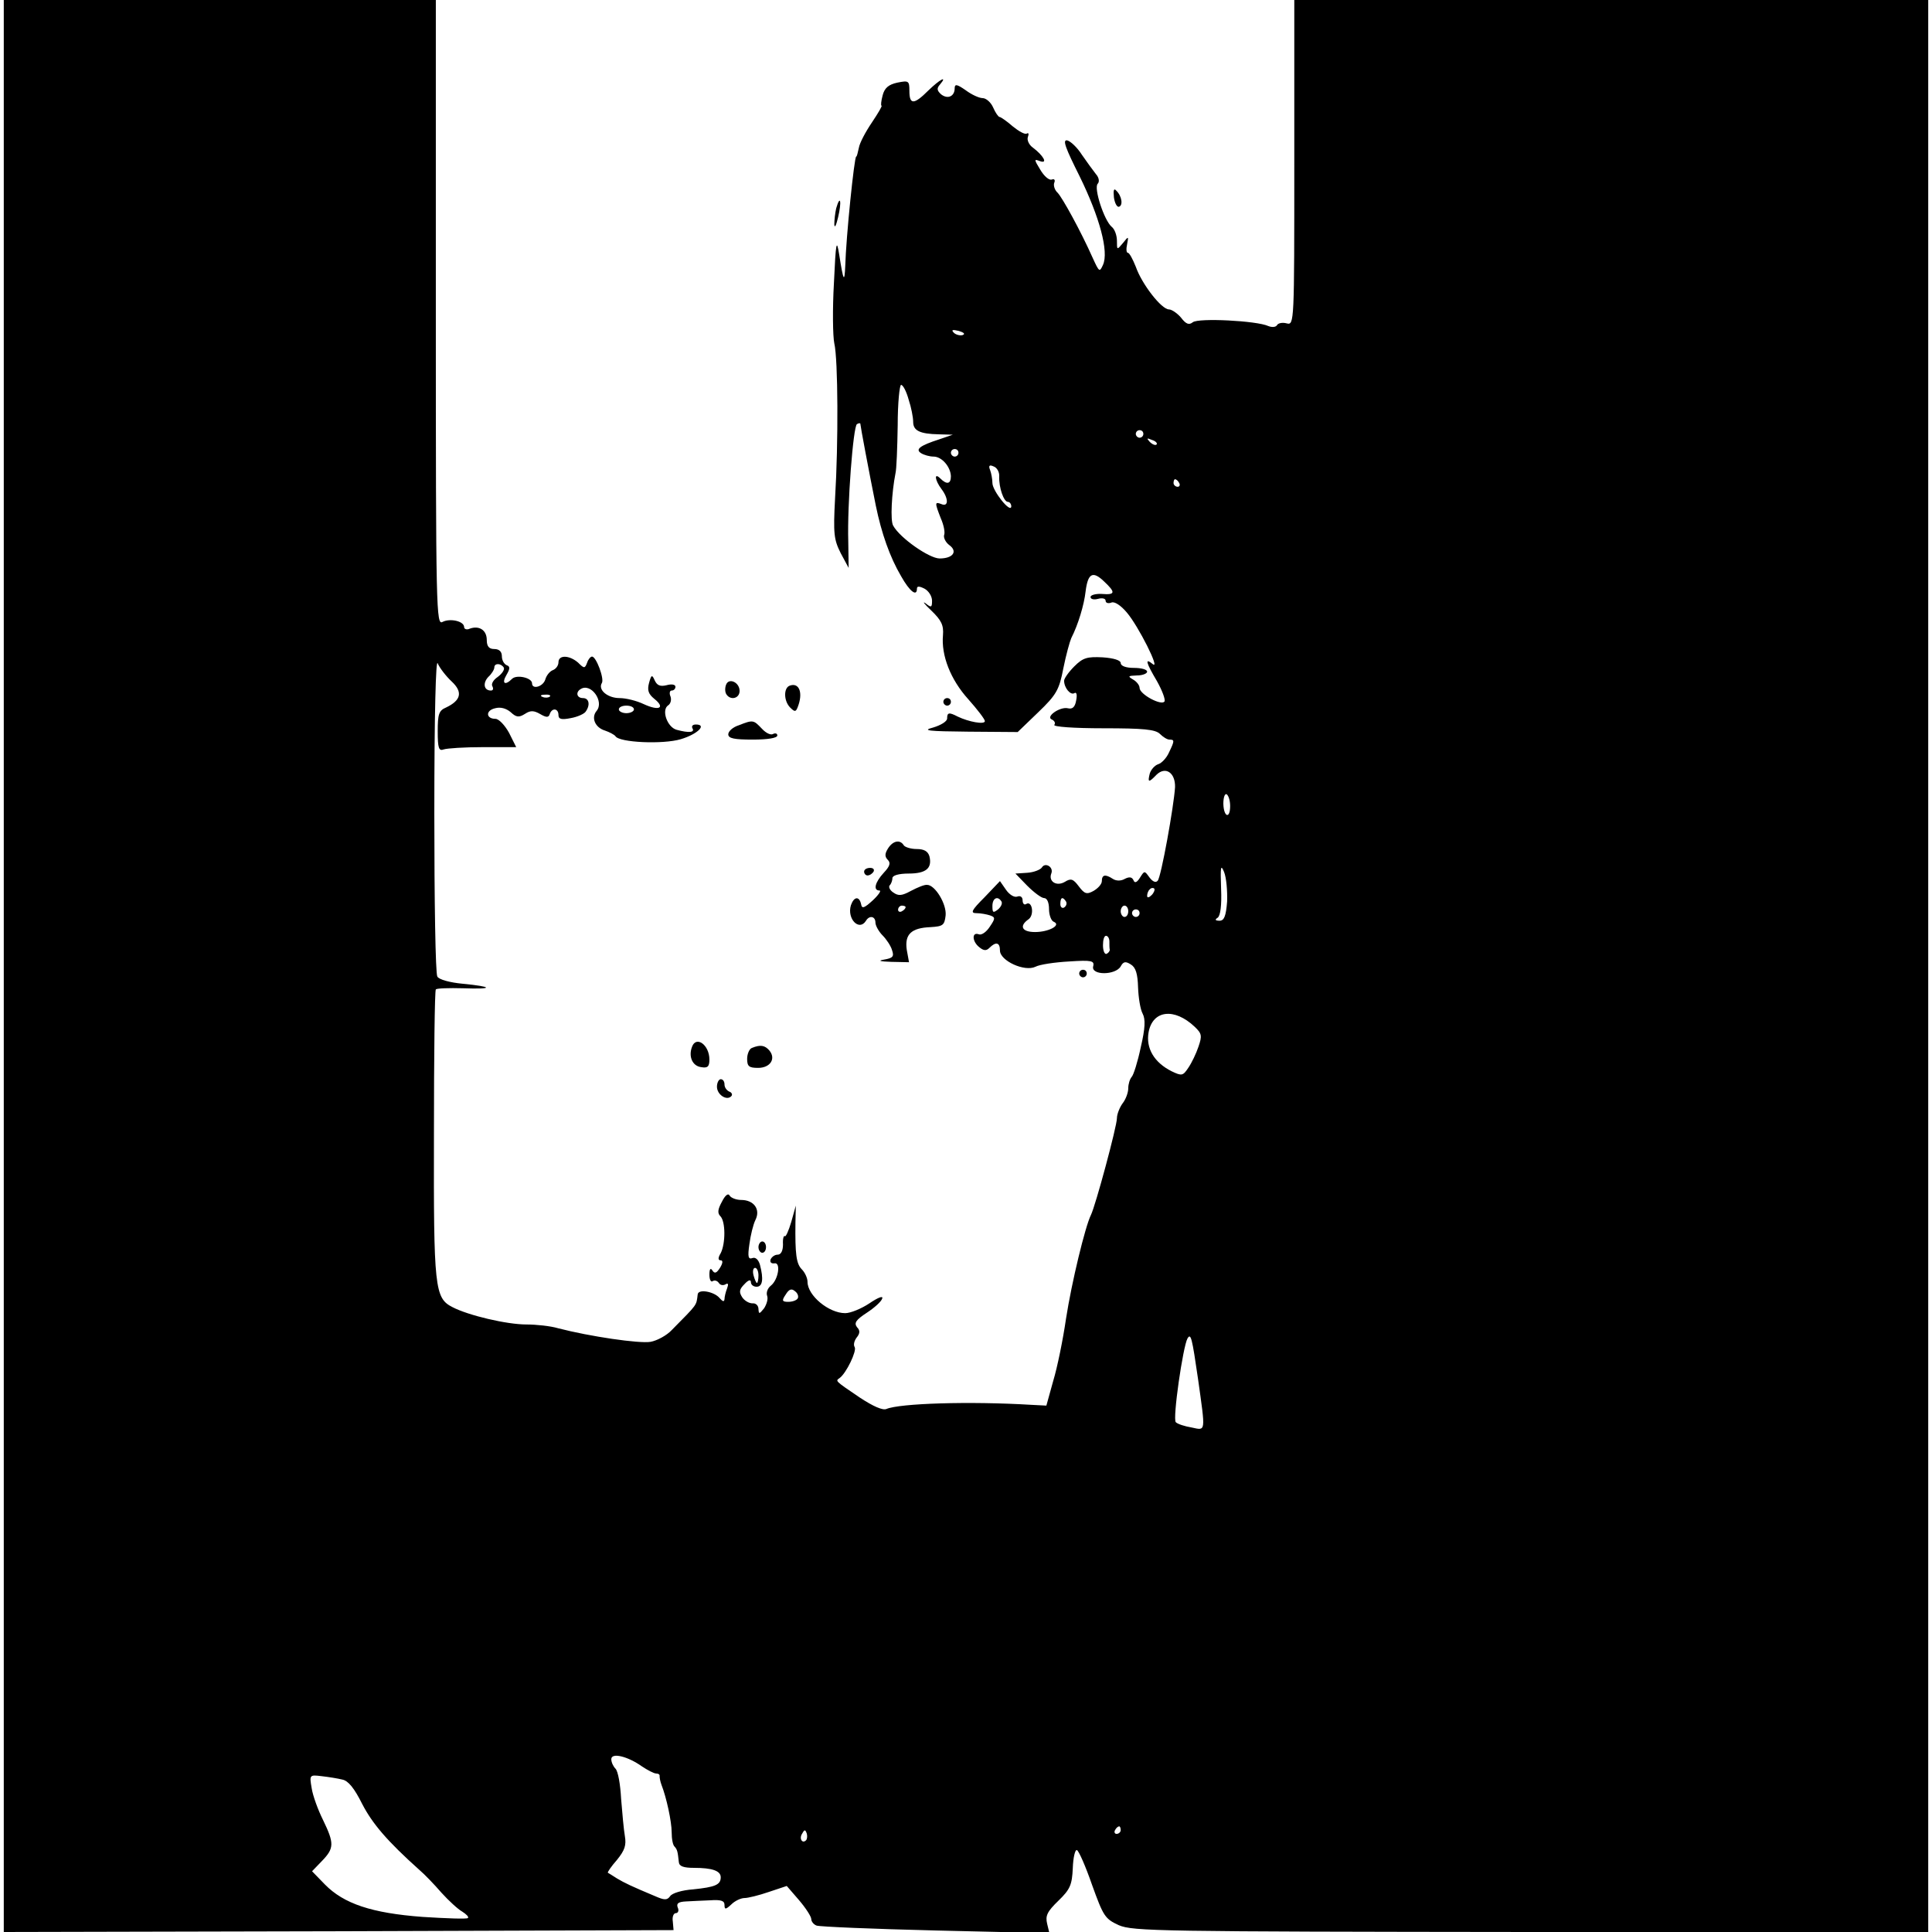
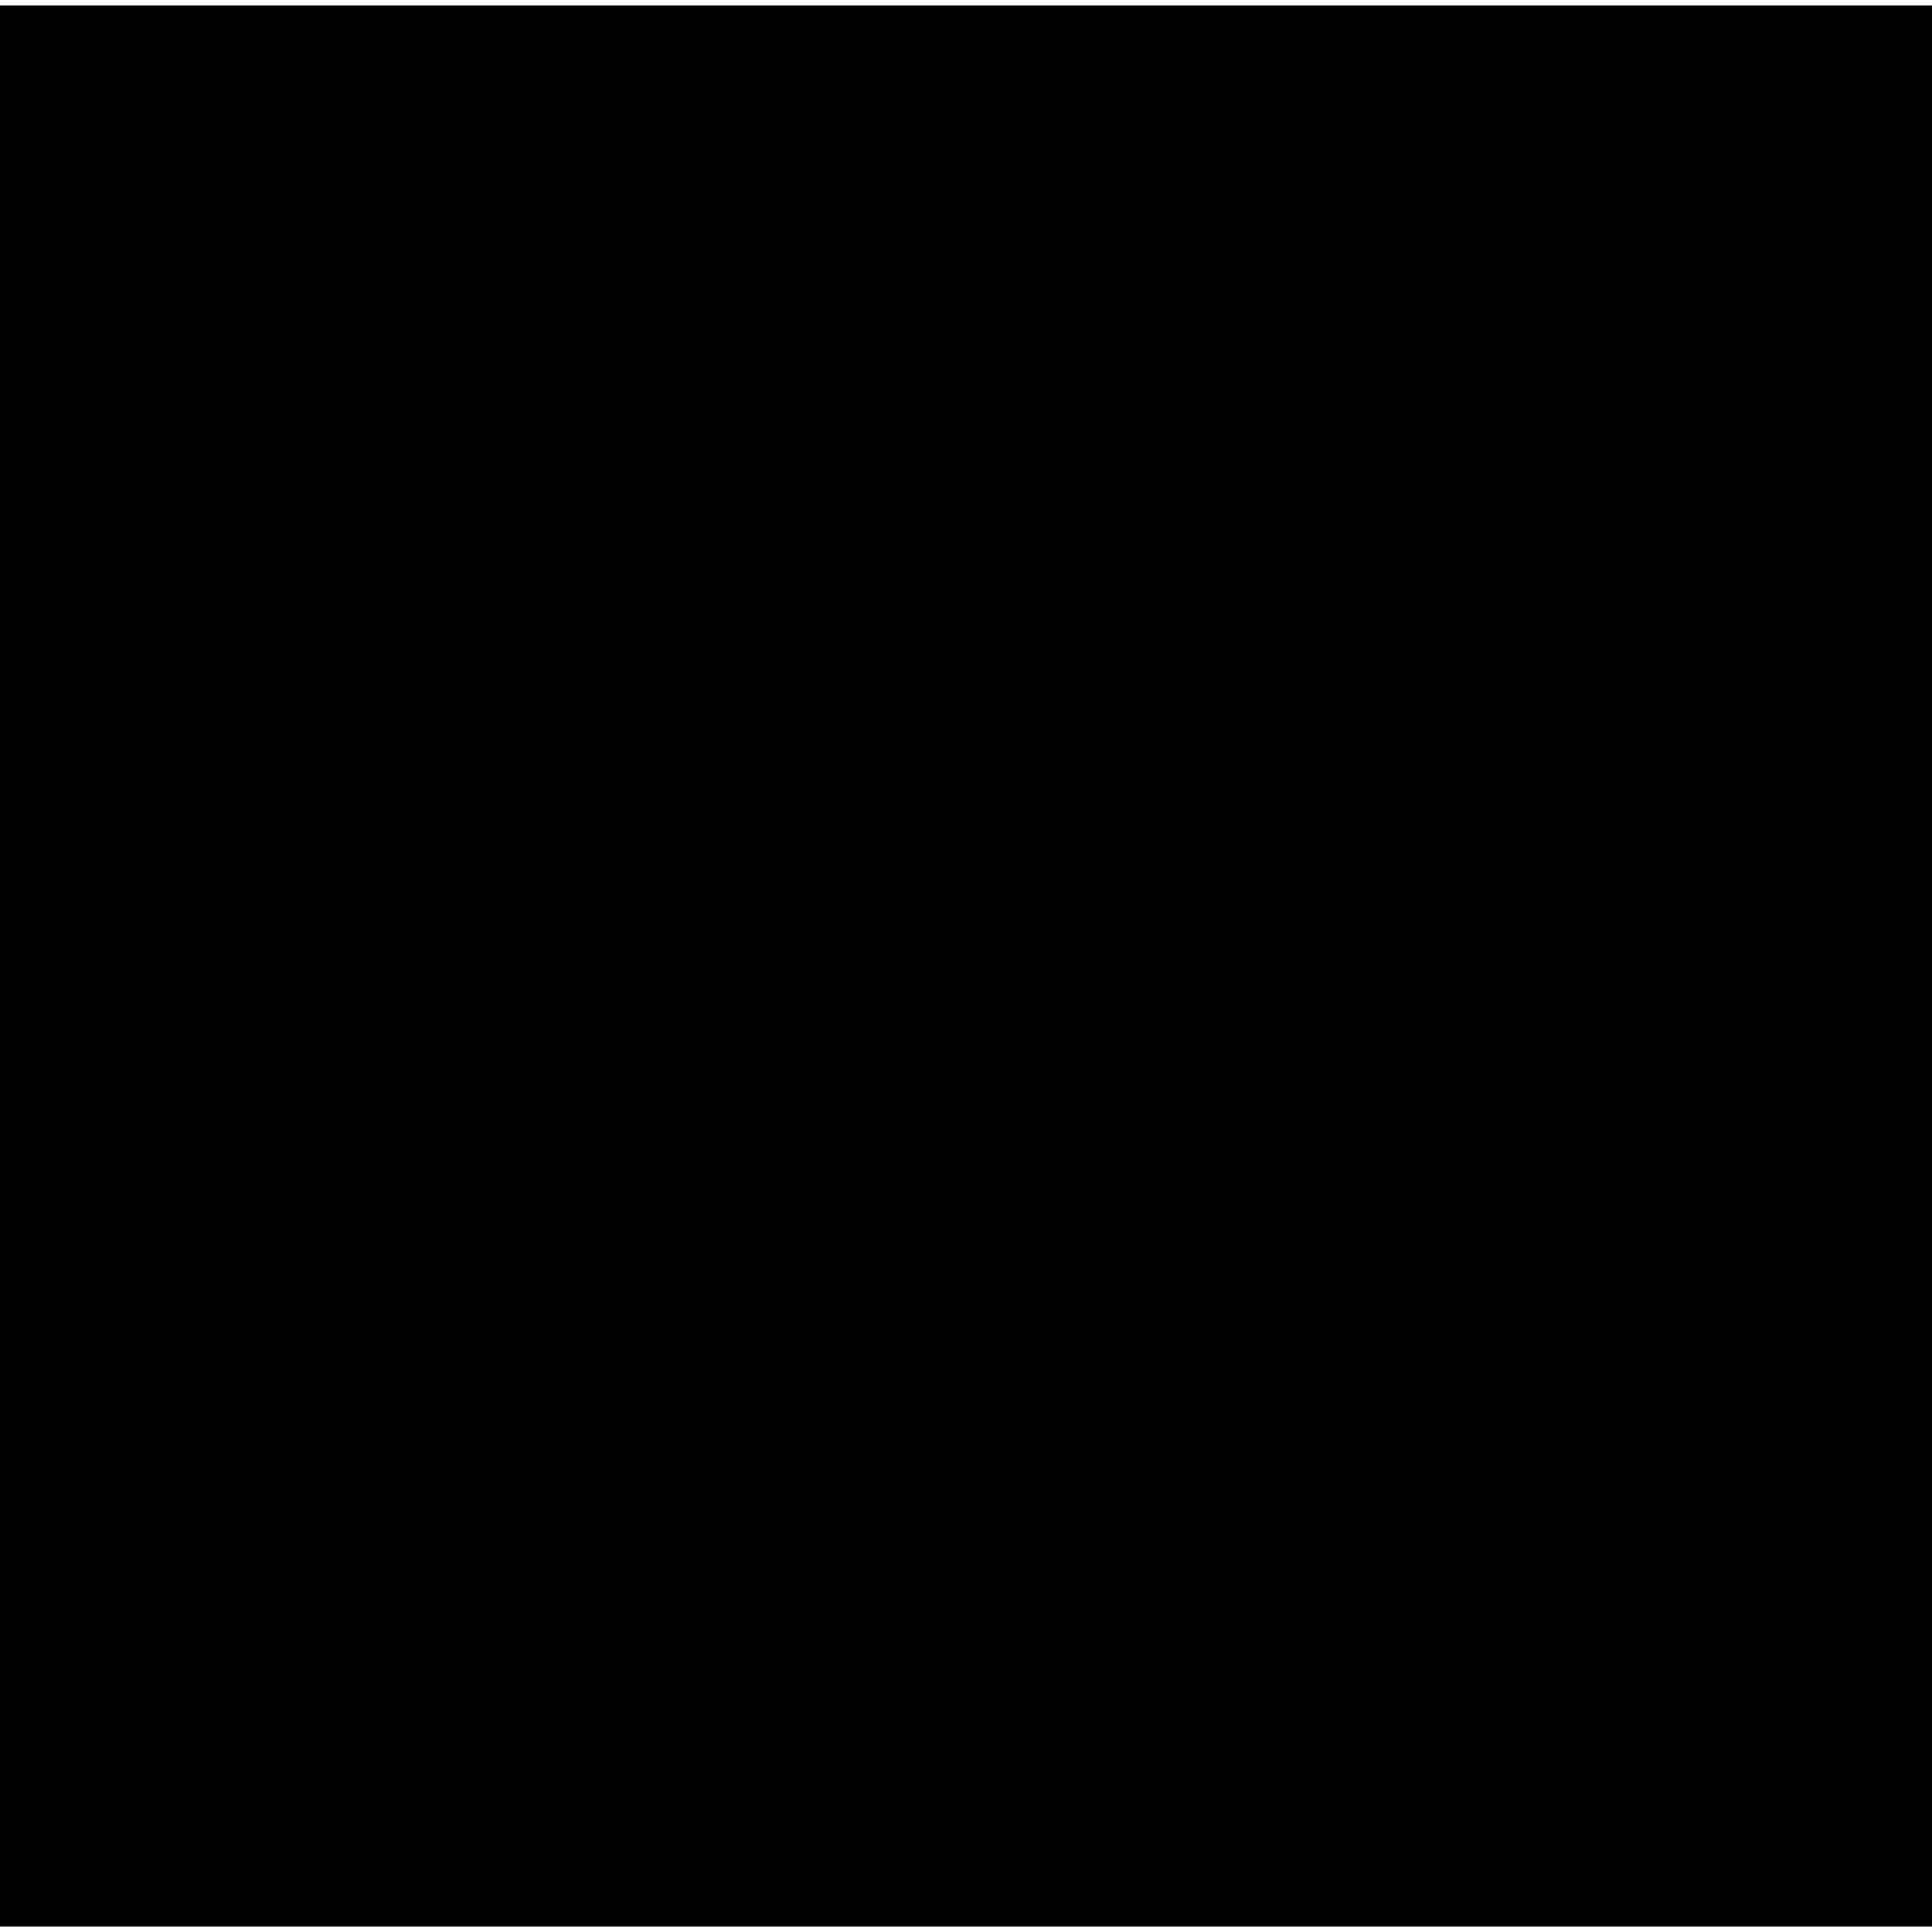
- <svg xmlns="http://www.w3.org/2000/svg" version="1.0" width="512pt" height="512pt" viewBox="0 0 512 512" preserveAspectRatio="xMidYMid meet">
-   <g transform="translate(0,512) scale(0.1,-0.1)" fill="#000000" stroke="none">
-     <path d="M10 2560 l0 -2560 888 2 887 3 -2 23 c-2 12 2 22 8 22 6 0 9 7 5 15 -4 11 2 15 22 16 15 1 44 2 64 3 28 2 38 -1 38 -12 0 -13 3 -13 18 1 10 10 26 17 35 17 9 0 38 7 64 16 l48 16 32 -37 c18 -21 33 -44 33 -51 0 -6 6 -14 14 -17 8 -3 150 -9 316 -13 l301 -7 -6 25 c-5 21 0 32 30 61 31 30 36 42 38 86 1 28 6 50 11 48 5 -2 23 -43 40 -92 30 -83 34 -90 71 -107 38 -16 105 -17 1093 -18 l1052 0 0 2560 0 2560 -840 0 -840 0 0 -431 c0 -426 0 -431 -20 -426 -11 3 -23 1 -26 -5 -3 -5 -13 -6 -23 -2 -30 14 -185 22 -200 10 -10 -8 -18 -5 -31 12 -10 12 -25 22 -32 22 -20 0 -72 67 -88 113 -8 20 -17 37 -21 37 -4 0 -5 10 -2 23 4 21 4 22 -11 3 -16 -19 -16 -19 -16 6 0 14 -6 31 -14 37 -20 17 -48 103 -37 114 5 5 4 16 -5 26 -7 9 -24 32 -37 51 -12 19 -30 36 -39 38 -13 2 -4 -21 33 -95 53 -108 78 -200 62 -235 -9 -20 -10 -19 -27 18 -32 72 -80 159 -93 173 -8 7 -12 20 -9 27 3 7 0 11 -7 8 -7 -2 -20 9 -30 26 -17 28 -17 29 -1 23 22 -8 9 15 -19 36 -10 7 -16 20 -13 28 3 8 2 12 -3 9 -5 -3 -21 6 -37 19 -16 14 -32 25 -35 25 -3 0 -11 11 -17 25 -6 14 -19 25 -28 25 -9 0 -29 9 -45 21 -23 16 -29 17 -29 5 0 -21 -18 -30 -36 -16 -11 10 -12 16 -3 26 21 25 0 14 -31 -16 -38 -38 -50 -38 -50 -1 0 27 -2 28 -32 22 -23 -5 -34 -14 -39 -34 -4 -15 -5 -27 -3 -27 3 0 -9 -20 -25 -44 -17 -25 -33 -55 -35 -68 -3 -13 -5 -23 -7 -23 -5 0 -27 -214 -29 -290 -2 -46 -5 -40 -16 30 -7 44 -9 34 -14 -75 -4 -69 -3 -141 1 -160 10 -42 11 -264 2 -411 -5 -94 -3 -109 15 -145 l21 -39 -1 70 c-3 97 13 305 23 311 5 3 9 3 9 1 0 -5 23 -128 41 -217 15 -73 37 -136 67 -187 23 -41 42 -55 42 -33 0 7 6 7 20 0 11 -6 20 -20 20 -32 0 -18 -2 -19 -17 -7 -10 7 -3 -2 15 -19 27 -26 33 -39 31 -65 -5 -54 20 -118 67 -170 24 -27 44 -53 44 -58 0 -10 -43 -2 -72 12 -23 12 -28 11 -28 -5 0 -8 -17 -18 -37 -24 -31 -8 -14 -10 93 -11 l131 -1 54 52 c49 47 56 60 67 117 7 35 17 71 21 80 18 35 34 88 38 124 6 48 19 55 49 26 31 -29 30 -36 -6 -33 -16 1 -30 -3 -30 -8 0 -6 9 -8 20 -5 11 3 20 1 20 -5 0 -6 7 -8 15 -5 8 4 25 -7 41 -26 31 -36 90 -154 69 -137 -22 18 -18 4 11 -45 14 -25 23 -49 20 -54 -8 -12 -66 19 -66 36 0 7 -8 17 -17 22 -15 9 -14 10 10 11 15 0 27 5 27 10 0 6 -16 10 -35 10 -21 0 -35 5 -35 13 0 7 -18 13 -48 15 -41 2 -52 -1 -75 -24 -15 -15 -27 -32 -27 -38 0 -19 17 -39 27 -33 6 4 8 -4 5 -19 -3 -18 -10 -24 -22 -21 -21 5 -61 -23 -42 -30 6 -3 10 -9 6 -14 -3 -5 51 -9 130 -9 106 0 138 -3 150 -15 8 -8 19 -15 25 -15 14 0 14 -3 -1 -34 -6 -14 -19 -28 -28 -31 -10 -3 -20 -15 -23 -25 -6 -24 -3 -25 18 -3 24 23 50 5 49 -33 -3 -50 -37 -239 -46 -248 -5 -6 -13 -3 -22 9 -13 18 -13 18 -25 -1 -8 -13 -14 -15 -17 -7 -4 9 -11 10 -23 4 -10 -6 -23 -6 -32 0 -20 13 -29 11 -29 -6 0 -8 -10 -19 -22 -26 -18 -10 -24 -8 -39 12 -15 20 -21 22 -37 12 -22 -13 -44 1 -36 22 7 17 -16 31 -25 16 -4 -6 -22 -13 -39 -14 l-31 -2 31 -32 c18 -18 38 -33 45 -33 8 0 13 -12 13 -29 0 -16 6 -32 13 -34 20 -9 -14 -27 -50 -27 -35 0 -43 16 -17 34 16 12 9 51 -7 40 -5 -3 -9 2 -9 10 0 9 -6 13 -14 10 -8 -3 -21 5 -30 18 l-16 23 -41 -43 c-35 -35 -38 -42 -21 -42 11 0 27 -3 36 -6 14 -5 14 -8 -1 -30 -9 -14 -22 -23 -29 -20 -19 7 -18 -19 1 -34 12 -10 19 -10 27 -2 17 17 28 15 28 -7 0 -27 65 -57 94 -43 11 6 52 12 89 14 60 4 68 2 64 -13 -6 -24 59 -24 73 0 7 13 13 14 27 5 13 -8 18 -25 19 -61 1 -27 6 -58 12 -69 8 -15 7 -39 -5 -90 -8 -38 -19 -73 -24 -78 -5 -6 -9 -19 -9 -30 0 -12 -7 -30 -15 -40 -8 -11 -15 -29 -15 -39 0 -22 -57 -233 -69 -257 -15 -30 -51 -178 -66 -275 -8 -55 -23 -129 -34 -165 l-18 -65 -39 2 c-165 10 -350 4 -385 -11 -10 -4 -35 7 -70 30 -68 46 -65 44 -54 52 18 13 46 72 40 82 -4 6 -1 17 5 25 9 11 10 19 1 28 -8 11 -3 19 26 38 20 13 39 30 41 38 3 8 -12 2 -34 -13 -21 -14 -50 -26 -64 -26 -44 0 -100 47 -100 83 0 10 -7 25 -15 33 -15 15 -18 41 -17 124 l1 45 -12 -43 c-7 -24 -15 -41 -17 -38 -3 3 -6 -7 -5 -22 0 -16 -5 -27 -14 -27 -8 0 -16 -6 -19 -13 -2 -7 2 -11 10 -10 18 4 11 -43 -9 -59 -9 -7 -13 -19 -10 -27 3 -8 -1 -22 -8 -33 -13 -16 -14 -16 -15 -2 0 9 -7 16 -16 15 -9 0 -21 7 -27 16 -9 14 -8 21 6 35 10 11 17 13 17 5 0 -7 7 -12 15 -12 16 0 19 20 9 58 -4 14 -12 21 -20 18 -11 -4 -13 3 -8 37 3 23 10 52 16 64 14 28 -4 53 -38 53 -12 0 -26 5 -30 11 -4 8 -12 2 -21 -16 -11 -20 -12 -30 -4 -38 14 -14 14 -72 1 -98 -8 -13 -7 -19 0 -19 6 0 6 -7 -2 -20 -9 -14 -14 -16 -20 -7 -5 8 -8 4 -8 -11 0 -13 4 -21 9 -17 5 3 12 1 16 -5 4 -6 11 -7 17 -4 8 5 9 1 5 -10 -4 -10 -7 -23 -7 -29 -1 -8 -5 -6 -13 3 -14 17 -56 25 -58 10 -4 -31 1 -24 -69 -95 -13 -14 -39 -28 -56 -31 -30 -5 -160 14 -245 36 -20 6 -58 10 -84 10 -52 0 -154 24 -196 46 -47 24 -50 50 -49 458 0 208 2 381 5 384 3 3 35 4 72 3 82 -3 81 4 -1 12 -33 3 -63 11 -67 19 -5 7 -8 202 -8 433 0 264 4 412 9 397 5 -12 22 -34 37 -48 30 -28 25 -50 -15 -69 -19 -8 -22 -18 -22 -63 0 -45 3 -53 16 -48 9 3 55 6 104 6 l88 0 -19 38 c-11 20 -27 37 -36 37 -25 0 -27 22 -1 28 14 4 29 0 41 -10 15 -14 22 -15 38 -5 15 10 24 9 40 0 17 -10 23 -10 26 0 6 17 23 15 23 -3 0 -11 8 -13 33 -8 17 3 35 11 39 17 13 18 9 36 -7 36 -17 0 -20 16 -6 24 27 17 63 -33 42 -58 -15 -18 -4 -44 22 -52 12 -4 25 -11 28 -15 10 -17 126 -22 173 -8 44 13 71 39 40 39 -8 0 -12 -4 -9 -10 7 -11 -9 -13 -42 -4 -25 7 -41 53 -22 65 6 4 9 14 6 23 -4 9 -2 16 3 16 6 0 10 5 10 10 0 6 -10 8 -24 4 -17 -4 -25 0 -31 13 -7 16 -9 15 -15 -7 -5 -19 -2 -29 14 -42 30 -24 13 -33 -28 -14 -19 9 -47 16 -64 16 -32 0 -58 22 -47 40 7 11 -15 70 -26 70 -4 0 -10 -7 -13 -16 -6 -16 -8 -16 -24 0 -23 20 -52 21 -52 1 0 -9 -7 -18 -15 -21 -8 -3 -17 -14 -20 -25 -6 -19 -35 -27 -35 -10 0 15 -41 24 -53 12 -19 -19 -28 -12 -15 10 10 17 10 23 1 26 -7 3 -13 13 -13 24 0 12 -7 19 -20 19 -14 0 -20 7 -20 24 0 26 -20 39 -45 30 -8 -4 -15 -1 -15 4 0 16 -37 24 -57 14 -17 -10 -18 26 -18 819 l0 829 -572 0 -573 0 0 -2560z m2541 1672 c-7 -2 -18 1 -23 6 -8 8 -4 9 13 5 13 -4 18 -8 10 -11z m-143 -171 c7 -21 12 -47 12 -59 0 -23 17 -32 68 -33 l37 -1 -35 -12 c-53 -17 -65 -27 -49 -37 8 -5 23 -9 33 -9 22 0 45 -27 46 -52 0 -21 -11 -23 -28 -6 -17 17 -15 -4 3 -28 19 -25 19 -48 0 -40 -18 7 -18 4 -2 -37 8 -18 12 -38 9 -45 -2 -7 4 -19 13 -26 24 -17 11 -36 -25 -36 -27 0 -105 54 -123 87 -8 13 -4 87 6 138 3 11 5 68 6 128 0 59 5 107 9 107 5 0 14 -17 20 -39z m622 -91 c0 -5 -4 -10 -10 -10 -5 0 -10 5 -10 10 0 6 5 10 10 10 6 0 10 -4 10 -10z m35 -28 c-3 -3 -11 0 -18 7 -9 10 -8 11 6 5 10 -3 15 -9 12 -12z m-525 -22 c0 -5 -4 -10 -10 -10 -5 0 -10 5 -10 10 0 6 5 10 10 10 6 0 10 -4 10 -10z m108 -63 c-1 -29 12 -67 23 -67 5 0 9 -6 9 -12 -1 -20 -50 41 -50 62 0 10 -3 26 -6 34 -5 12 -2 15 9 10 9 -3 16 -15 15 -27z m477 -17 c3 -5 1 -10 -4 -10 -6 0 -11 5 -11 10 0 6 2 10 4 10 3 0 8 -4 11 -10z m-1790 -489 c3 -5 -4 -16 -16 -25 -12 -8 -18 -19 -14 -25 3 -6 2 -11 -4 -11 -19 0 -22 20 -7 36 9 8 16 20 16 25 0 12 17 12 25 0z m122 -77 c-3 -3 -12 -4 -19 -1 -8 3 -5 6 6 6 11 1 17 -2 13 -5z m223 -34 c0 -5 -9 -10 -20 -10 -11 0 -20 5 -20 10 0 6 9 10 20 10 11 0 20 -4 20 -10z m1580 -256 c0 -35 -17 -30 -18 6 0 17 4 28 9 25 5 -4 9 -17 9 -31z m-8 -253 c-3 -39 -8 -51 -20 -51 -12 0 -13 3 -5 8 7 5 11 32 9 77 -2 58 -1 66 8 44 6 -15 9 -50 8 -78z m-200 17 c-7 -7 -12 -8 -12 -2 0 6 3 14 7 17 3 4 9 5 12 2 2 -3 -1 -11 -7 -17z m-398 -17 c3 -5 -1 -14 -9 -21 -13 -10 -15 -9 -15 9 0 21 14 28 24 12z m171 0 c3 -5 1 -12 -5 -16 -5 -3 -10 1 -10 9 0 18 6 21 15 7z m165 -26 c0 -8 -4 -15 -10 -15 -5 0 -10 7 -10 15 0 8 5 15 10 15 6 0 10 -7 10 -15z m30 -5 c0 -5 -4 -10 -10 -10 -5 0 -10 5 -10 10 0 6 5 10 10 10 6 0 10 -4 10 -10z m-80 -75 c0 -8 0 -18 1 -22 0 -4 -4 -9 -9 -11 -5 -1 -9 9 -9 23 0 14 3 25 8 25 5 0 9 -7 9 -15z m226 -226 c19 -18 20 -24 10 -53 -6 -18 -18 -43 -27 -56 -14 -21 -17 -22 -44 -9 -46 23 -69 61 -61 104 11 58 68 65 122 14z m-1156 -659 c0 -11 -2 -20 -4 -20 -2 0 -6 9 -9 20 -3 11 -1 20 4 20 5 0 9 -9 9 -20z m104 -61 c-3 -5 -14 -9 -25 -9 -16 0 -18 3 -7 19 9 15 16 17 25 9 7 -5 10 -14 7 -19z m1061 -214 c20 -143 21 -136 -17 -128 -18 3 -37 9 -42 14 -9 8 19 201 31 222 9 15 12 2 28 -108z m-1474 -1026 c15 -10 32 -19 38 -19 6 0 10 -3 9 -7 0 -5 2 -15 5 -23 13 -33 27 -97 27 -126 0 -17 3 -34 8 -38 7 -8 8 -13 11 -41 1 -11 13 -15 40 -15 49 0 71 -8 71 -25 0 -20 -15 -26 -73 -32 -29 -2 -56 -10 -61 -18 -8 -11 -15 -11 -40 0 -62 26 -81 35 -101 47 -11 7 -22 14 -24 15 -2 1 9 17 24 34 21 26 25 39 21 63 -3 17 -7 62 -10 99 -2 38 -8 73 -15 80 -6 6 -11 17 -11 25 0 18 43 8 81 -19z m-794 -35 c16 -3 32 -23 53 -65 27 -52 66 -98 152 -175 13 -11 39 -38 58 -60 19 -21 44 -44 55 -50 11 -7 18 -14 15 -17 -3 -3 -57 -1 -120 3 -135 10 -209 35 -259 86 l-34 35 26 27 c33 34 33 47 3 109 -13 26 -27 64 -30 84 -6 35 -6 36 26 32 18 -2 43 -6 55 -9z m2063 -134 c0 -5 -5 -10 -11 -10 -5 0 -7 5 -4 10 3 6 8 10 11 10 2 0 4 -4 4 -10z m-834 -27 c-10 -10 -19 5 -10 18 6 11 8 11 12 0 2 -7 1 -15 -2 -18z" />
-     <path d="M2952 4597 c2 -15 8 -26 13 -25 12 3 8 29 -7 43 -6 7 -8 1 -6 -18z" />
-     <path d="M2216 4568 c-3 -13 -5 -32 -5 -43 1 -11 5 -2 10 19 10 42 6 62 -5 24z" />
-     <path d="M1924 3305 c-3 -8 -3 -19 1 -25 11 -17 35 -11 35 9 0 23 -29 36 -36 16z" />
-     <path d="M2093 3303 c-17 -6 -16 -41 1 -58 12 -12 15 -12 20 1 15 38 4 66 -21 57z" />
-     <path d="M2500 3260 c0 -5 5 -10 10 -10 6 0 10 5 10 10 0 6 -4 10 -10 10 -5 0 -10 -4 -10 -10z" />
-     <path d="M1958 3198 c-16 -5 -28 -16 -28 -24 0 -11 16 -14 65 -14 39 0 65 4 65 11 0 5 -5 7 -11 4 -6 -4 -19 2 -30 14 -22 23 -23 24 -61 9z" />
-     <path d="M2353 2871 c-8 -13 -9 -21 0 -30 8 -8 5 -17 -11 -34 -23 -25 -29 -47 -11 -47 5 0 -3 -12 -18 -26 -23 -21 -29 -23 -31 -10 -5 22 -19 20 -27 -3 -11 -36 22 -70 40 -41 9 15 25 12 25 -5 0 -8 9 -24 19 -34 10 -10 22 -28 25 -39 6 -17 2 -21 -21 -25 -18 -3 -11 -5 19 -6 l47 -1 -6 33 c-6 41 12 58 63 60 33 2 37 5 40 31 3 30 -28 81 -49 81 -7 1 -26 -7 -43 -16 -24 -13 -33 -14 -47 -4 -9 6 -13 15 -9 19 4 4 7 13 7 19 0 7 17 12 43 12 46 0 63 14 55 46 -4 13 -14 19 -34 19 -15 0 -31 5 -34 10 -10 16 -29 12 -42 -9z m47 -155 c0 -3 -4 -8 -10 -11 -5 -3 -10 -1 -10 4 0 6 5 11 10 11 6 0 10 -2 10 -4z" />
-     <path d="M2290 2810 c0 -5 4 -10 9 -10 6 0 13 5 16 10 3 6 -1 10 -9 10 -9 0 -16 -4 -16 -10z" />
-     <path d="M2860 2540 c0 -5 5 -10 10 -10 6 0 10 5 10 10 0 6 -4 10 -10 10 -5 0 -10 -4 -10 -10z" />
-     <path d="M1834 2346 c-10 -26 1 -51 24 -54 17 -3 22 1 22 20 0 39 -35 64 -46 34z" />
-     <path d="M1993 2343 c-7 -2 -13 -16 -13 -29 0 -20 5 -24 29 -24 32 0 48 24 30 46 -12 14 -24 16 -46 7z" />
-     <path d="M1900 2240 c0 -21 26 -38 38 -25 4 4 1 10 -5 12 -7 3 -13 11 -13 19 0 8 -4 14 -10 14 -5 0 -10 -9 -10 -20z" />
-     <path d="M2010 1815 c0 -8 5 -15 10 -15 6 0 10 7 10 15 0 8 -4 15 -10 15 -5 0 -10 -7 -10 -15z" />
+ <svg xmlns="http://www.w3.org/2000/svg" version="1.0" width="352pt" height="352pt" viewBox="0 0 352 352" preserveAspectRatio="xMidYMid meet">
+   <g transform="translate(0,352) scale(0.1,-0.1)" fill="#000000" stroke="none">
+     <path d="M0 1760 l0 -1750 1760 0 1760 0 0 1750 0 1750 -1760 0 -1760 0 0 -1750z" />
  </g>
</svg>
